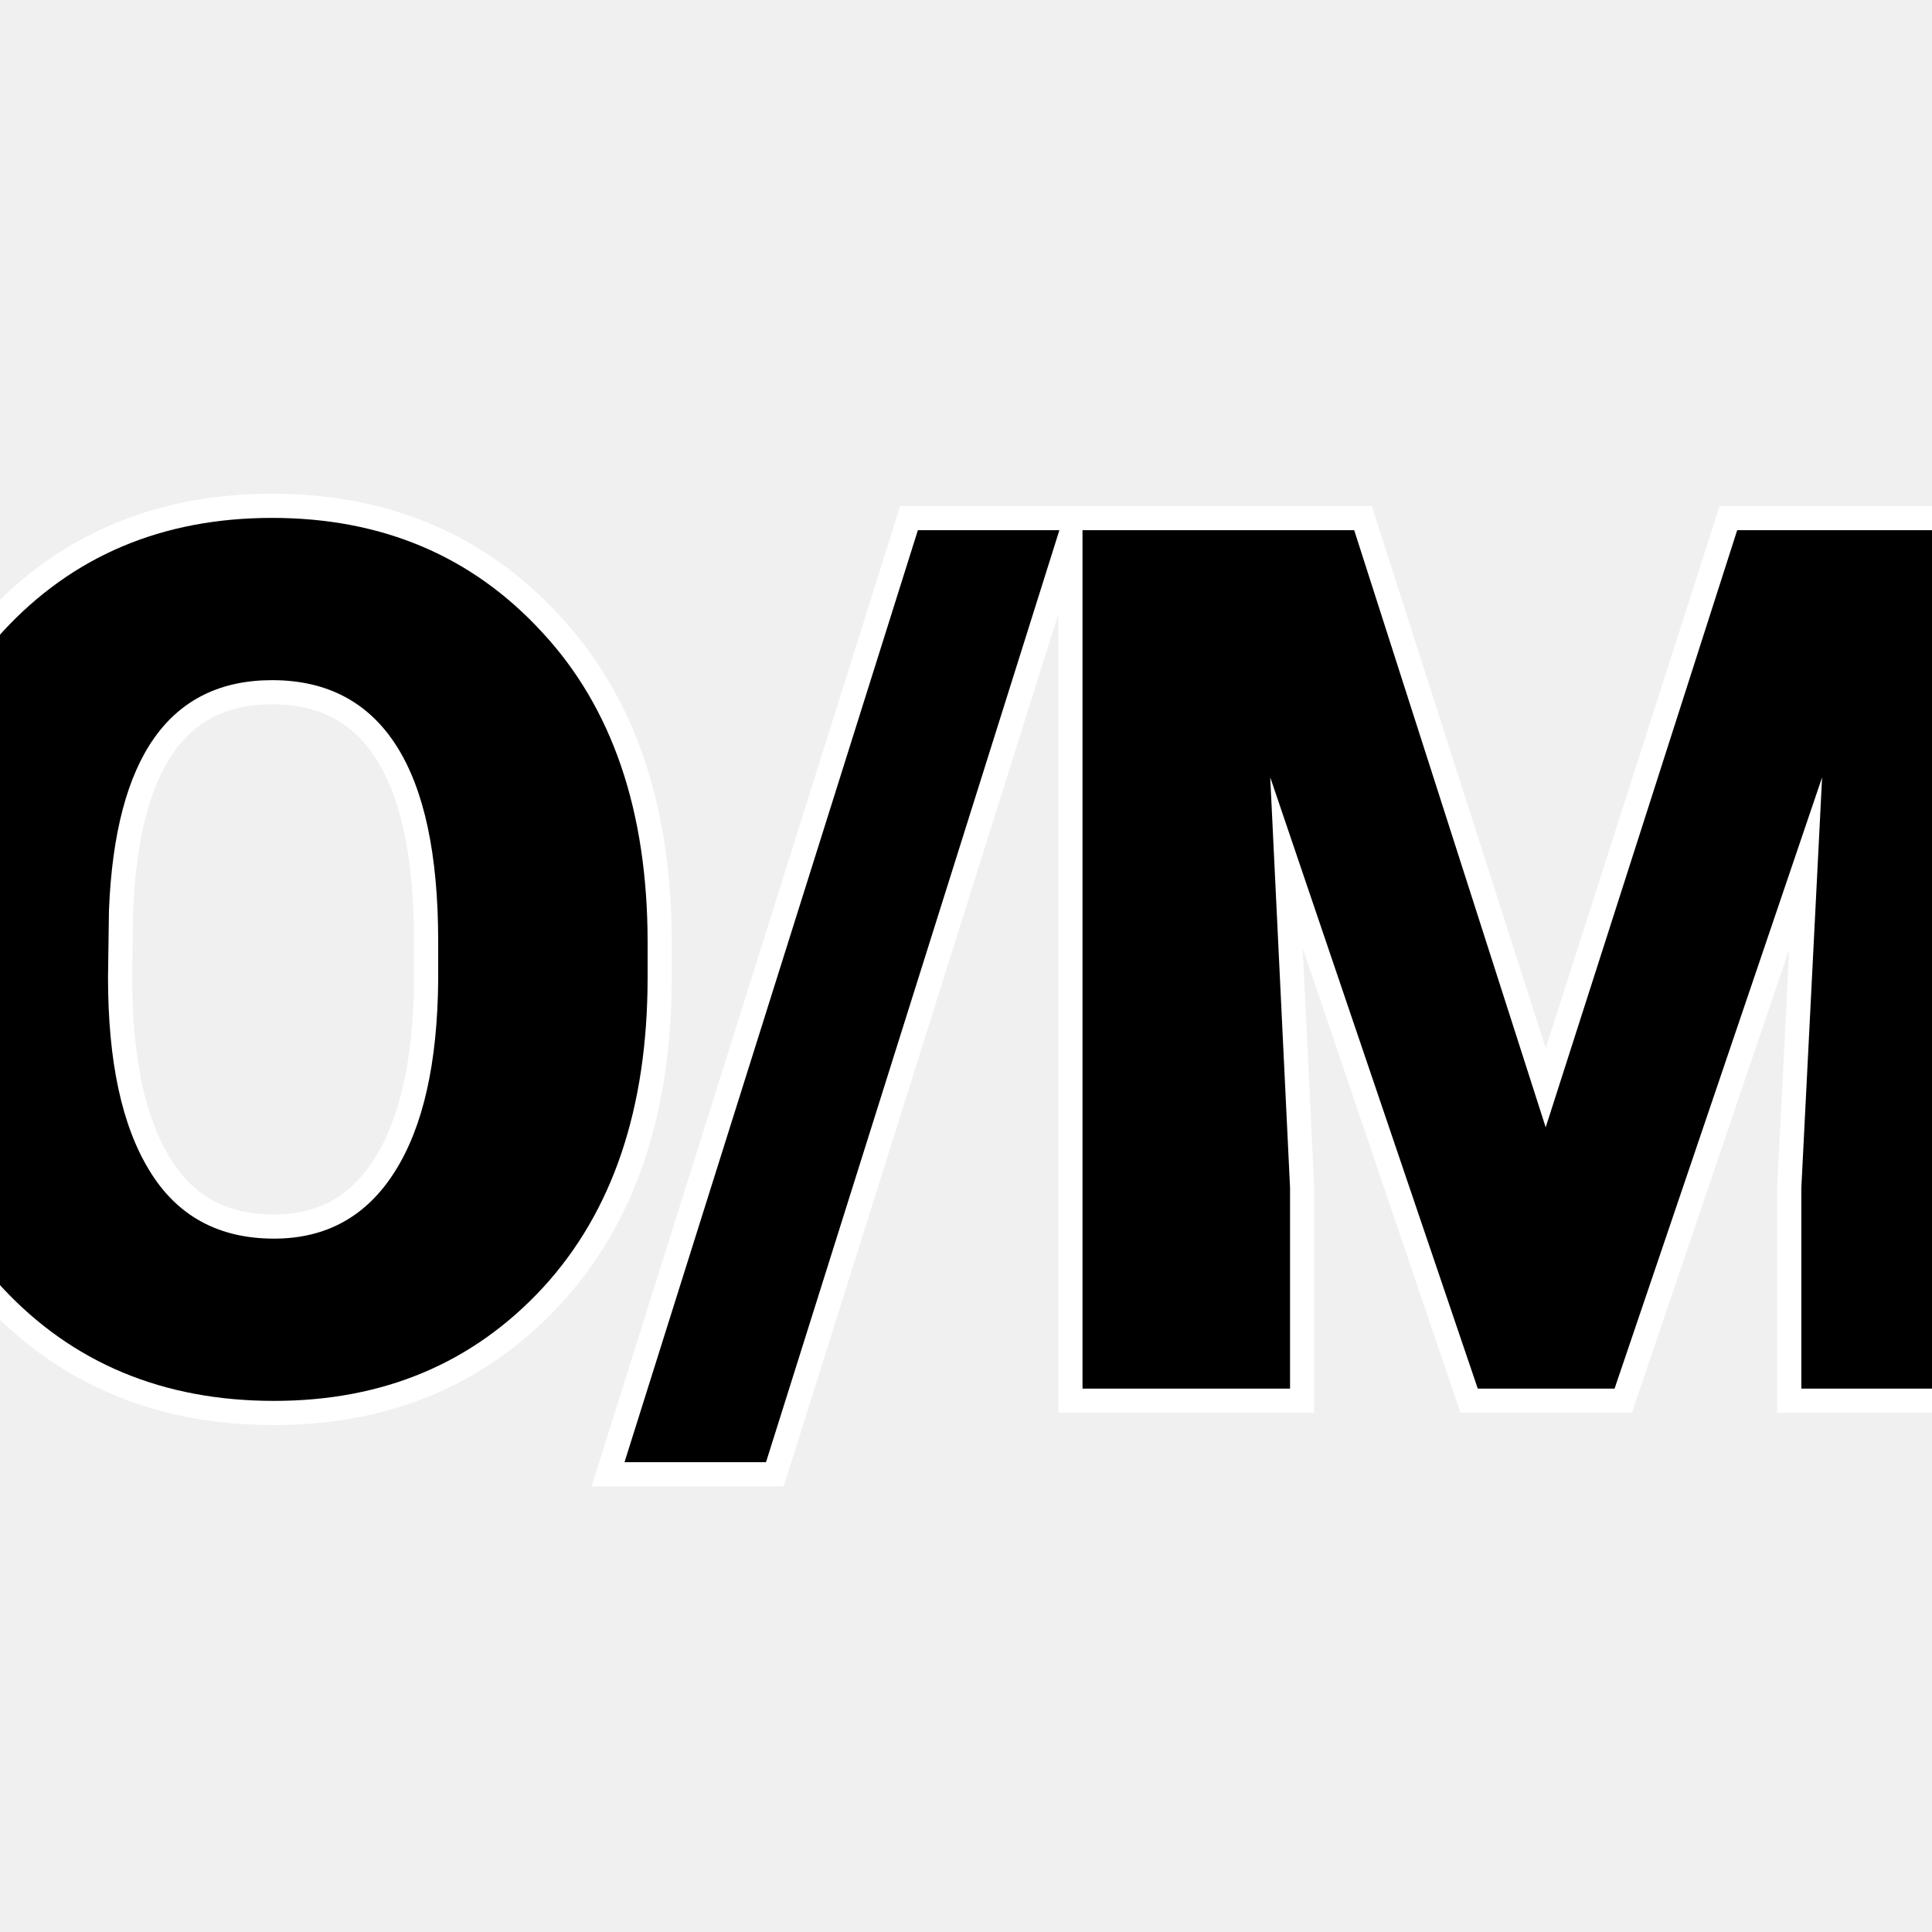
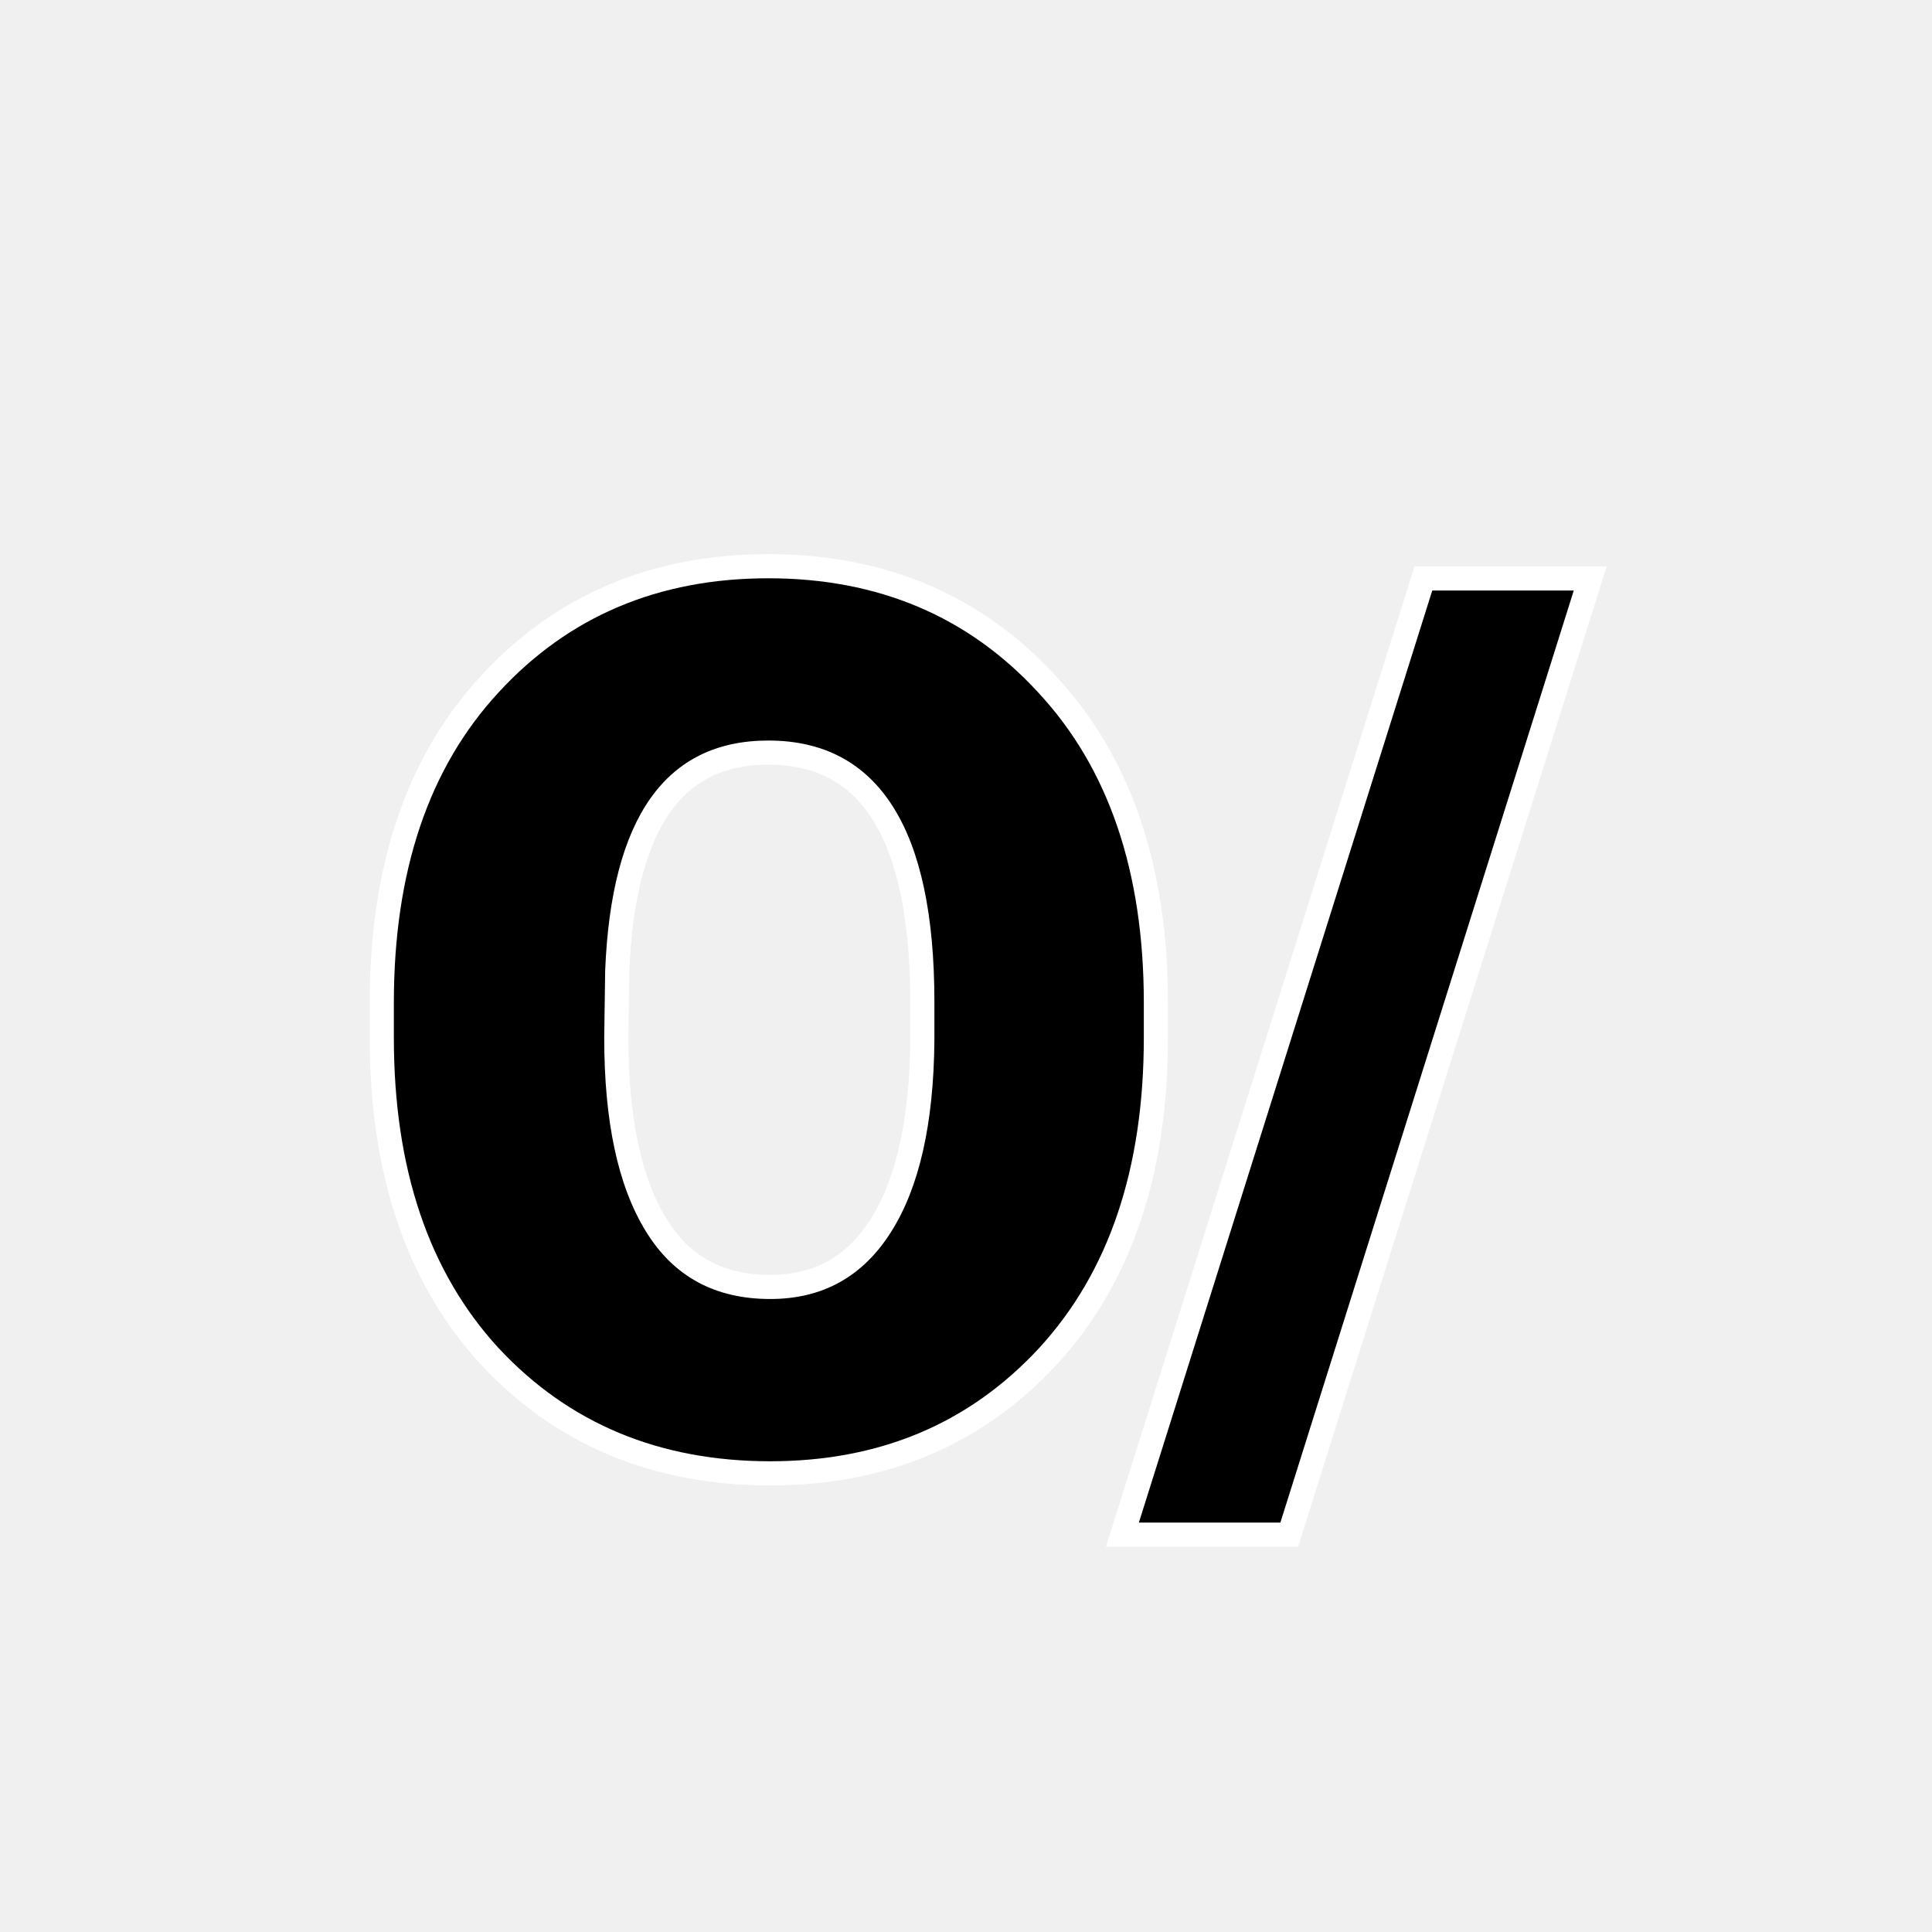
<svg xmlns="http://www.w3.org/2000/svg" viewBox="0 0 32 32" width="32" height="32">
  <style>
    text {
      fill: #000000;
      stroke: #ffffff;
      stroke-width: 0.8px;
      paint-order: stroke fill;
      font-family: -apple-system, BlinkMacSystemFont, "Segoe UI", Roboto, sans-serif;
      font-weight: 900;
    }
    @media (prefers-color-scheme: dark) {
      text {
        fill: #ffffff;
        stroke: #000000;
        stroke-width: 0.8px;
      }
    }
  </style>
-   <text x="16" y="23" font-size="20" font-weight="900" text-anchor="middle" letter-spacing="-0.8">O/M</text>
+   <text x="16" y="24" font-size="20" font-weight="900" text-anchor="middle" letter-spacing="-0.5">O/</text>
</svg>
